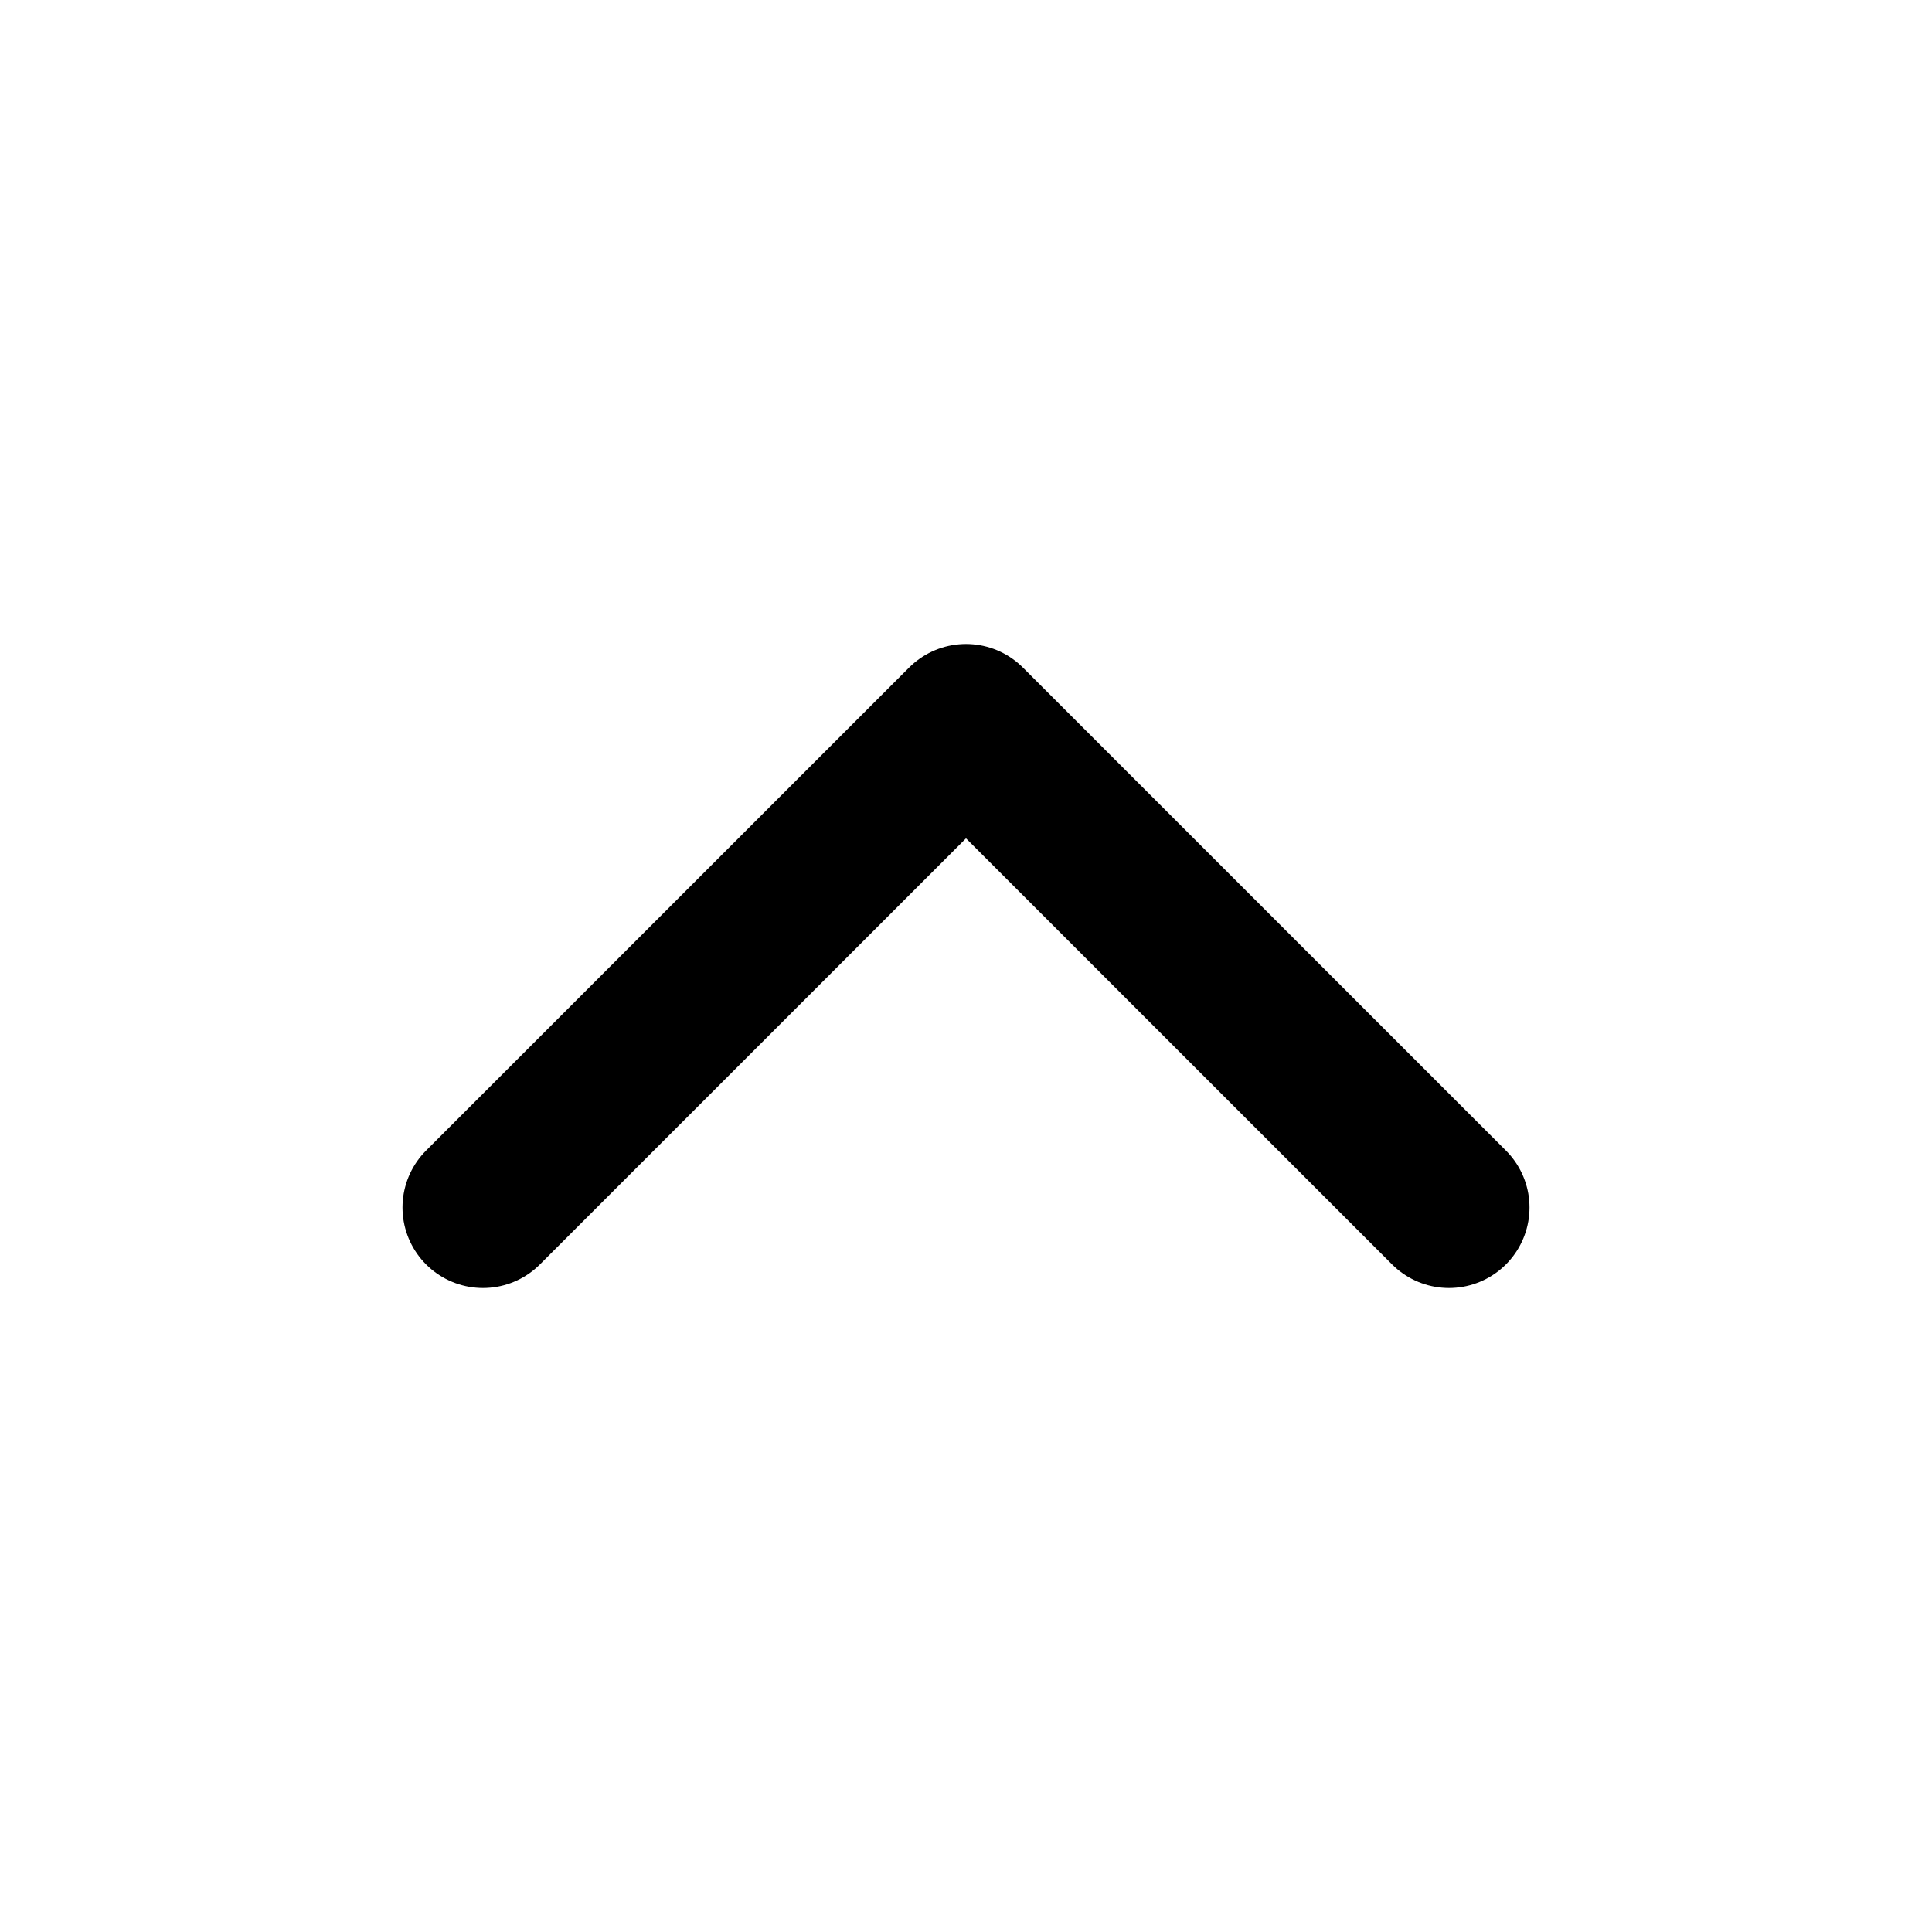
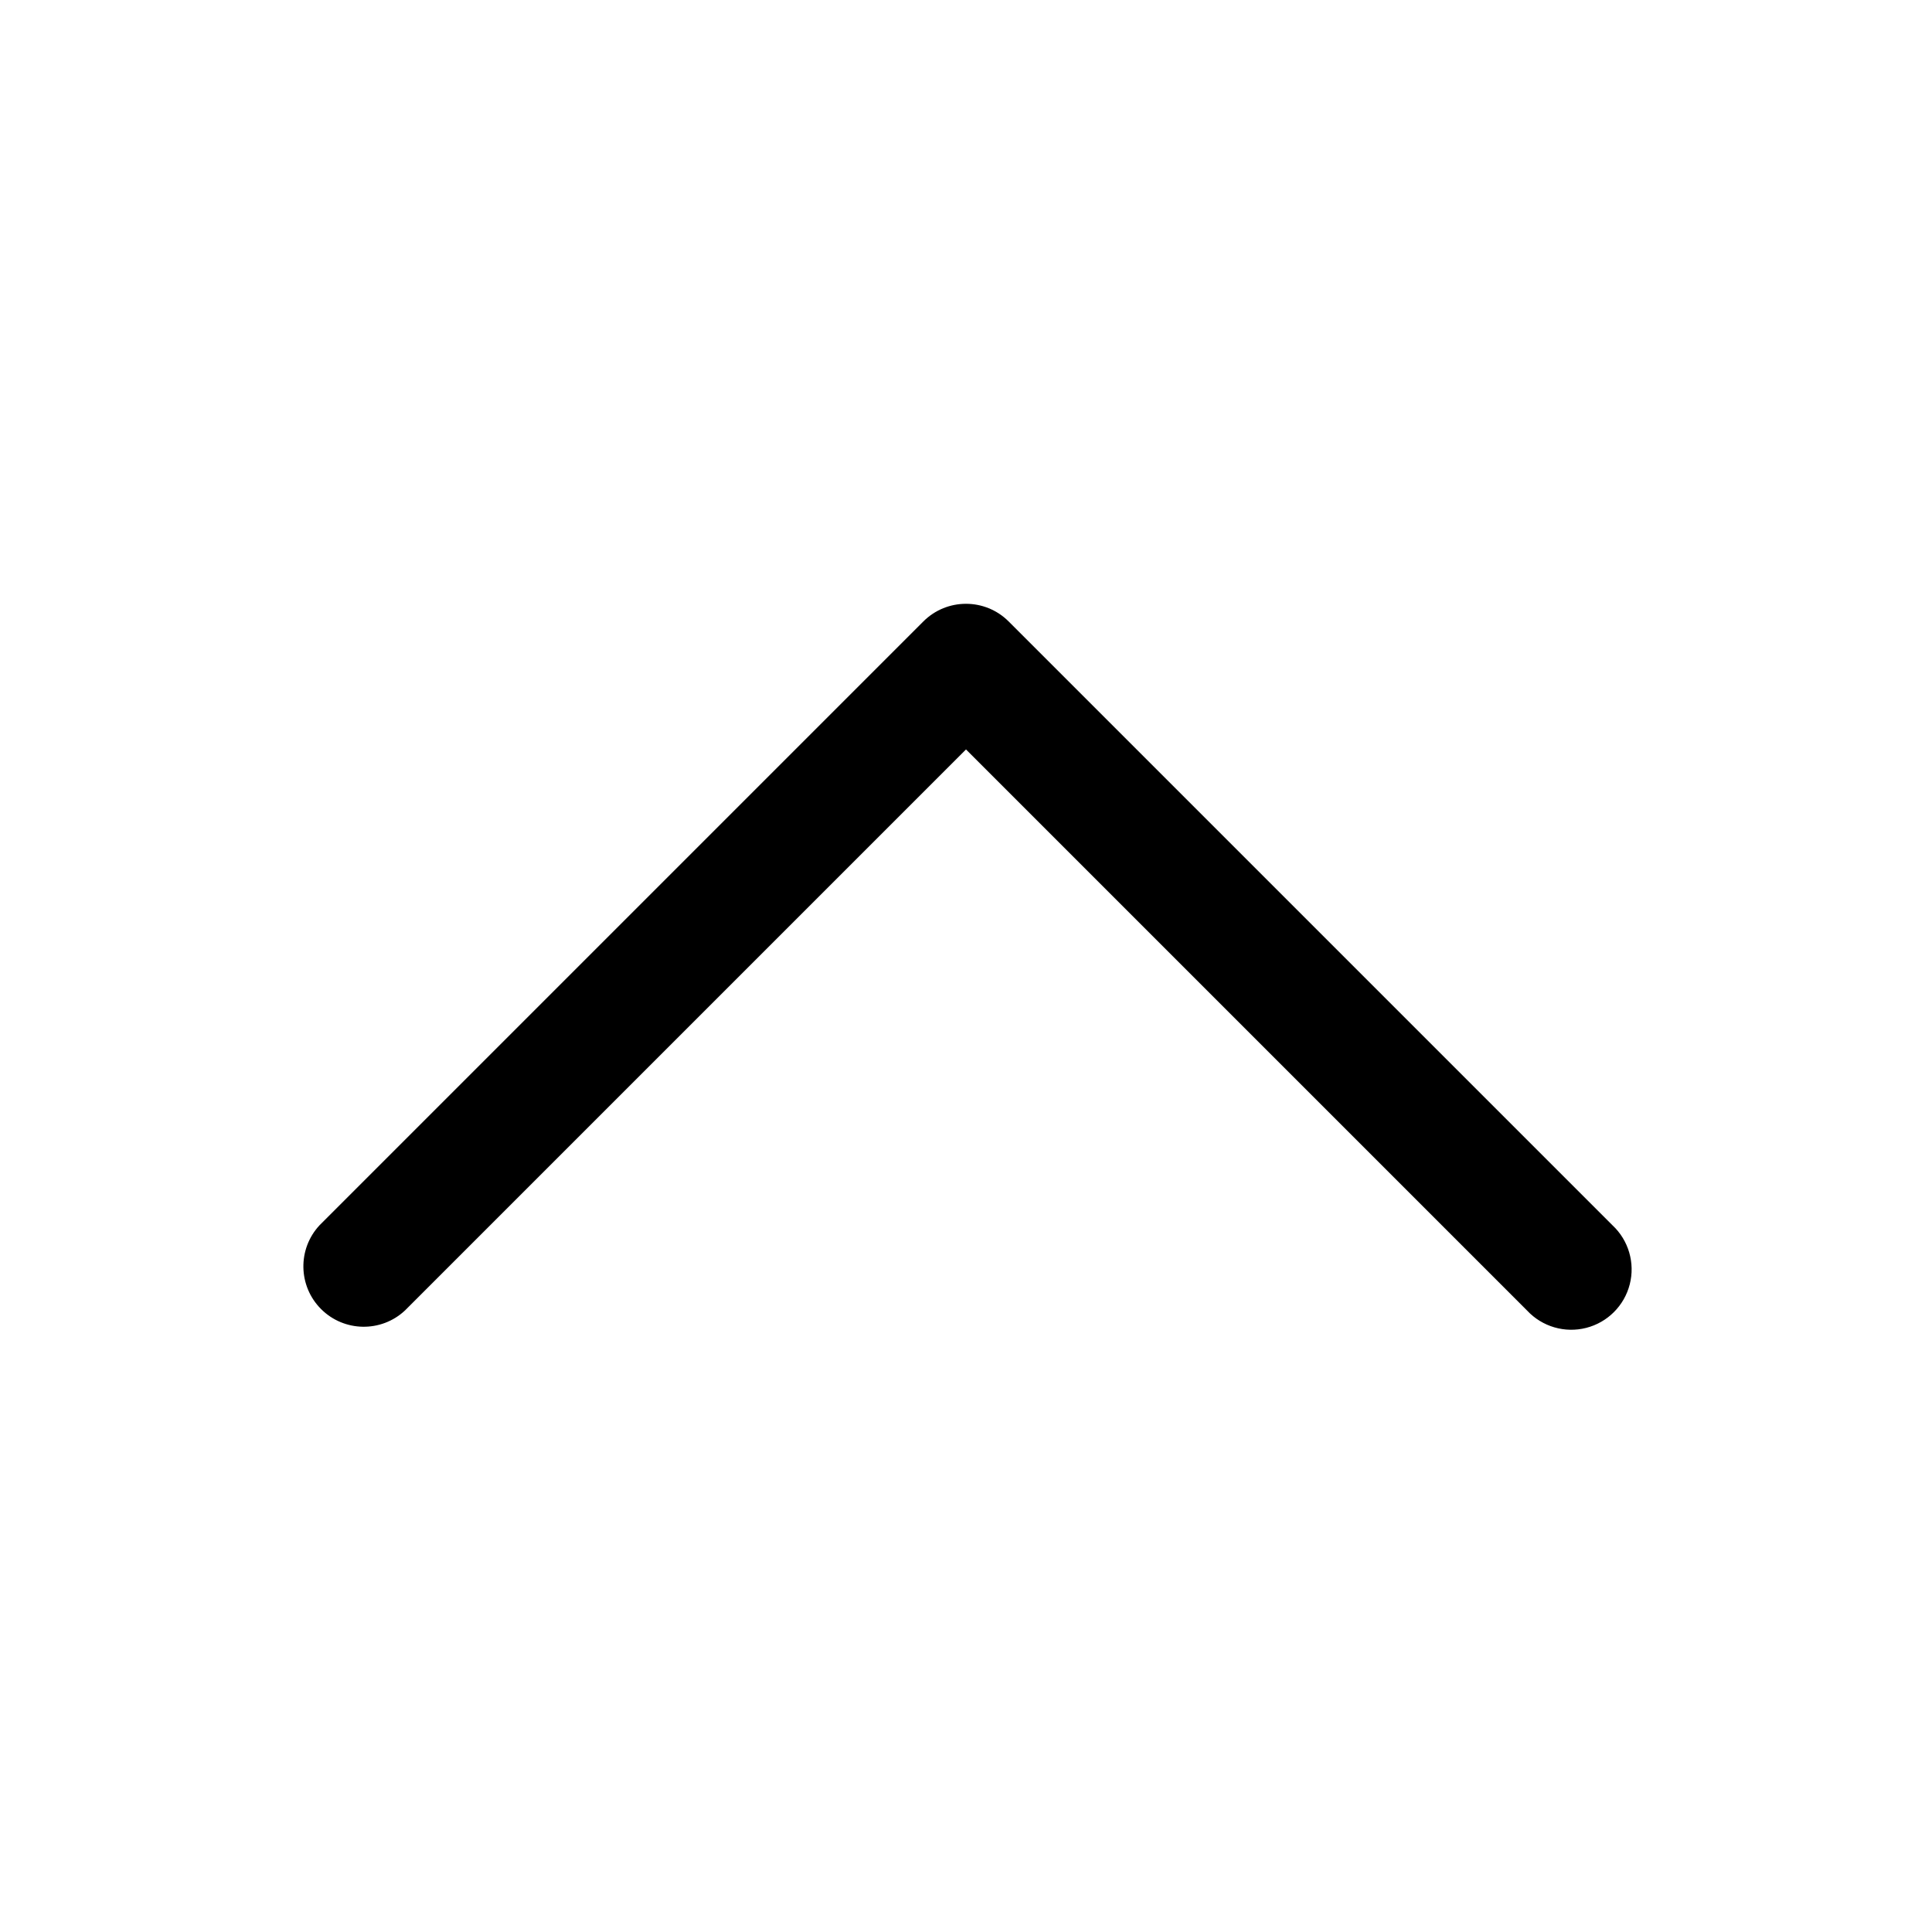
- <svg xmlns="http://www.w3.org/2000/svg" width="24" height="24" viewBox="0 0 24 24" fill="none" stroke="currentColor" stroke-width="2" stroke-linecap="round" stroke-linejoin="round">
-   <polyline points="18 15 12 9 6 15" />
+ <svg xmlns="http://www.w3.org/2000/svg" viewBox="0 0 24 24" fill="currentColor" aria-hidden="true" data-slot="icon">
+   <path fill-rule="evenodd" d="M11.47 7.72a.75.75 0 0 1 1.06 0l7.5 7.5a.75.75 0 1 1-1.06 1.06L12 9.31l-6.97 6.97a.75.75 0 0 1-1.06-1.06l7.5-7.5Z" clip-rule="evenodd" />
</svg>
